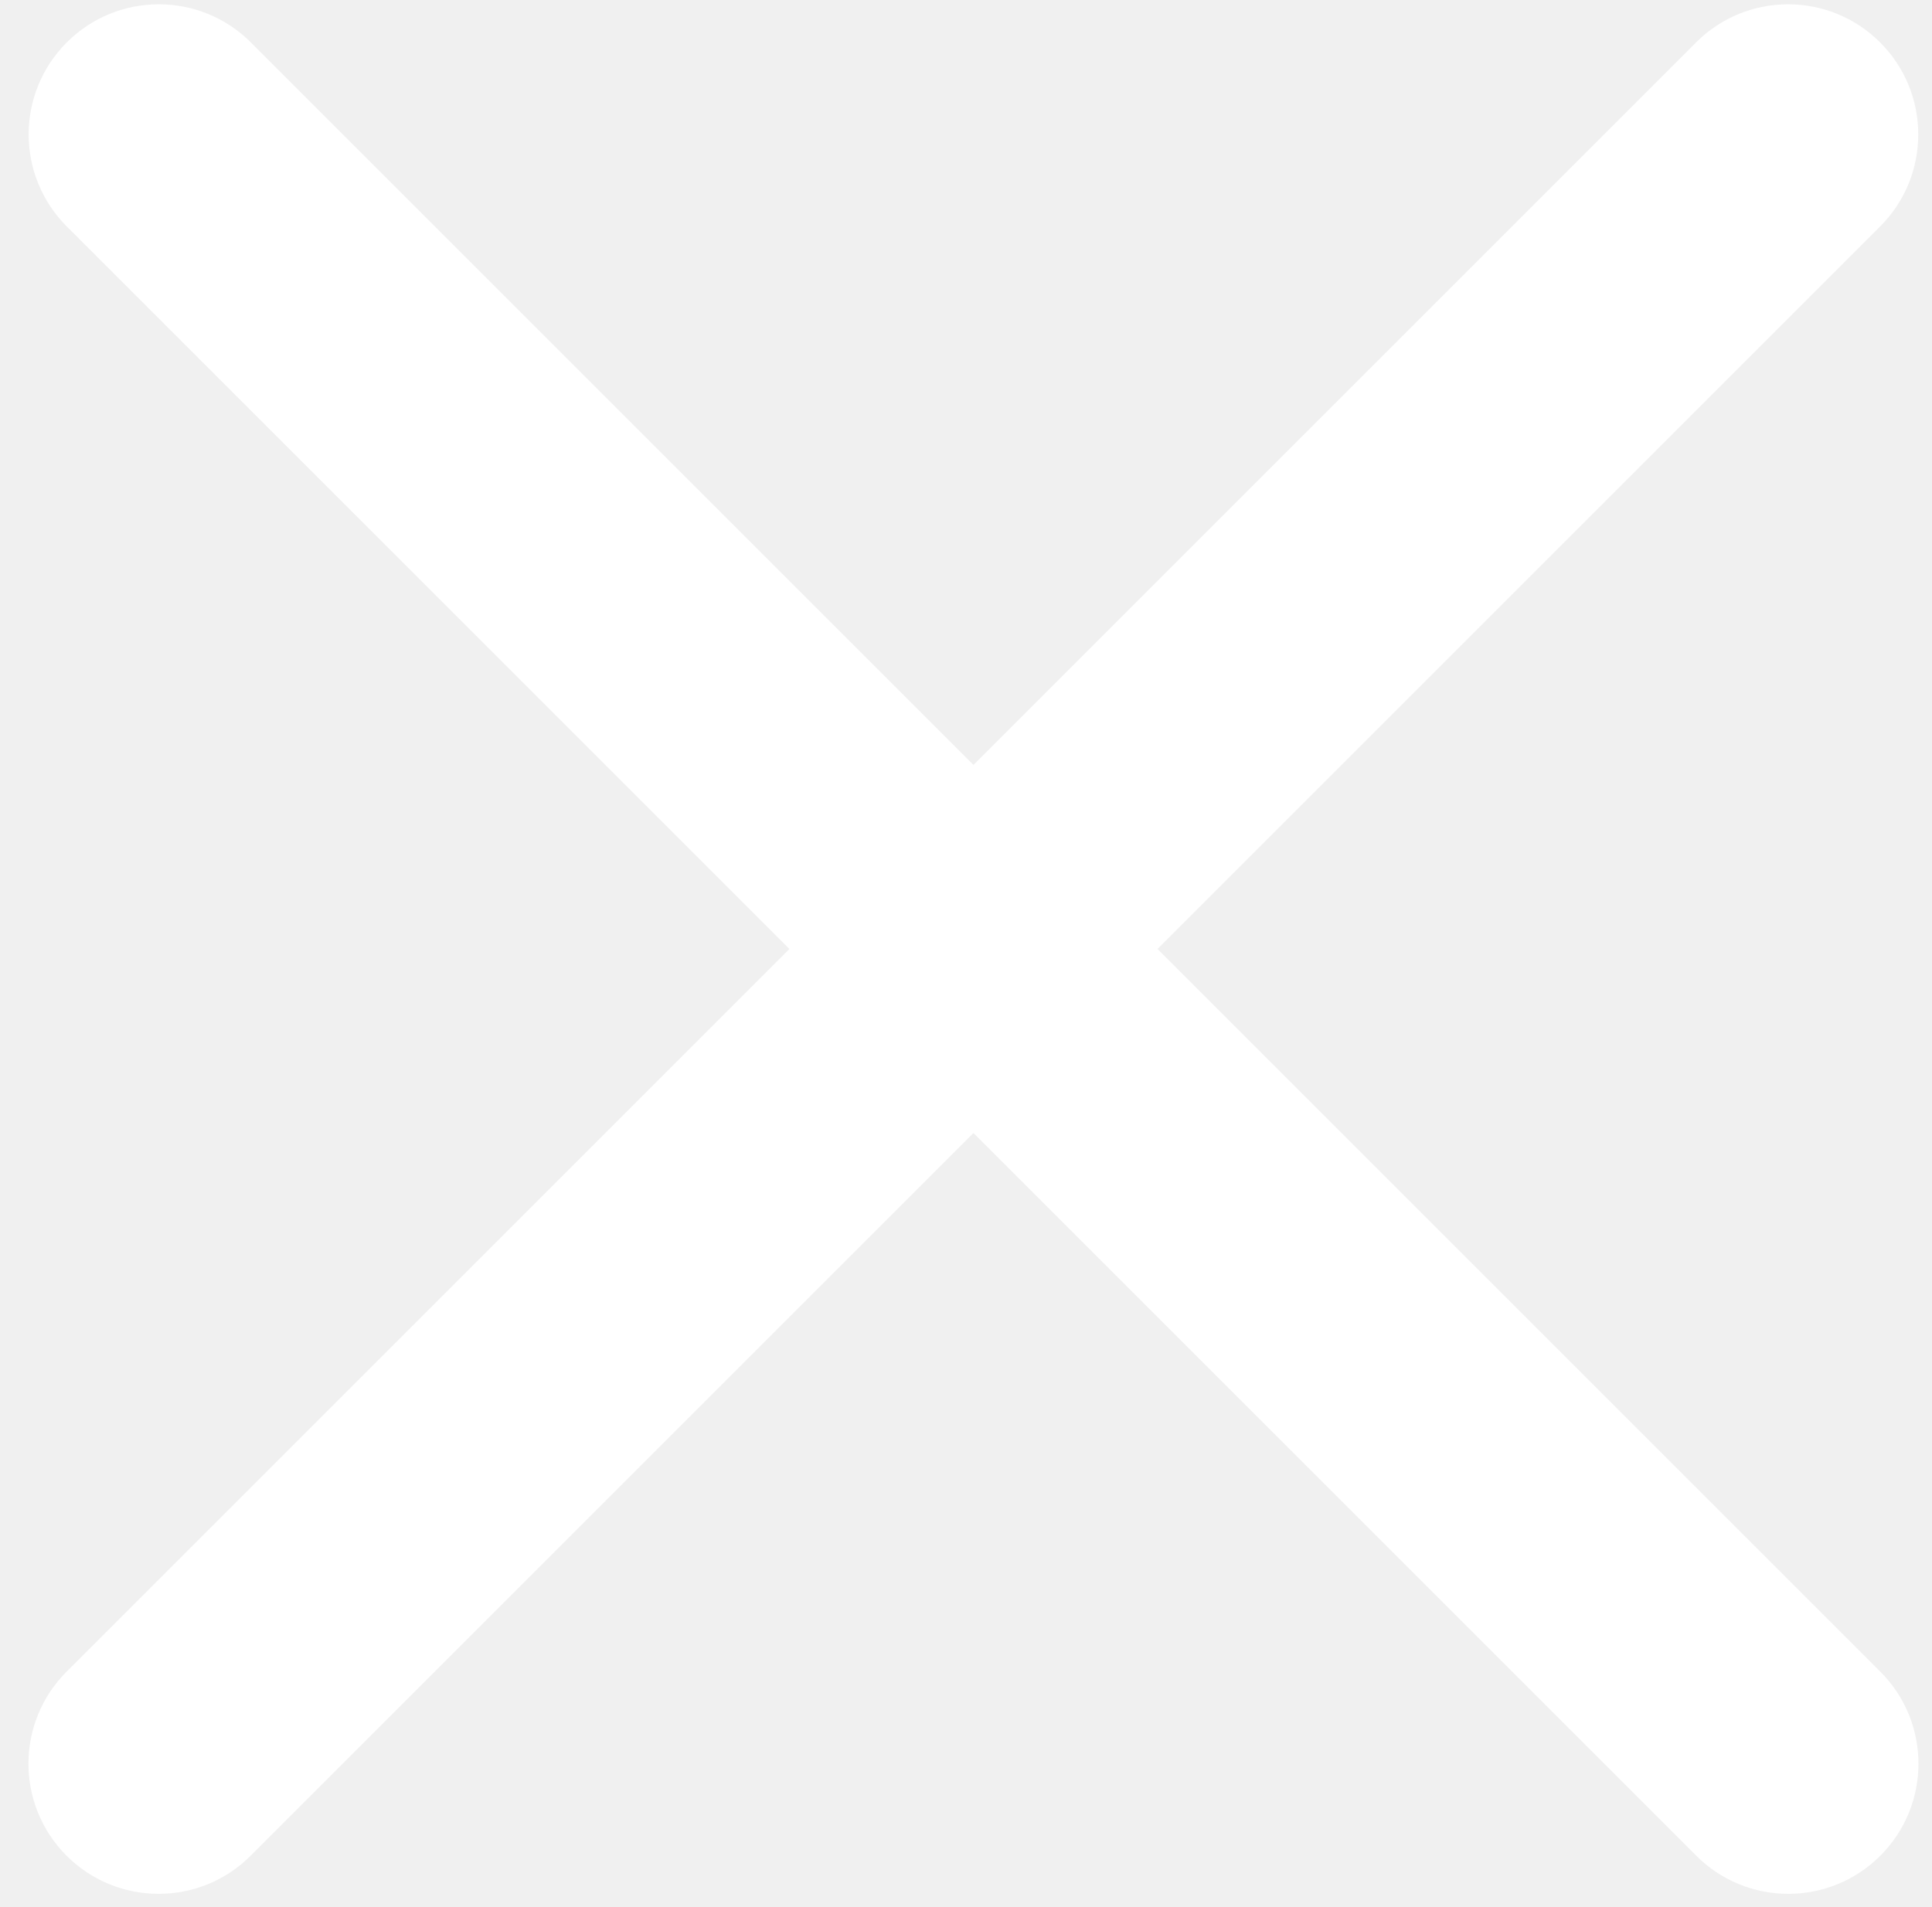
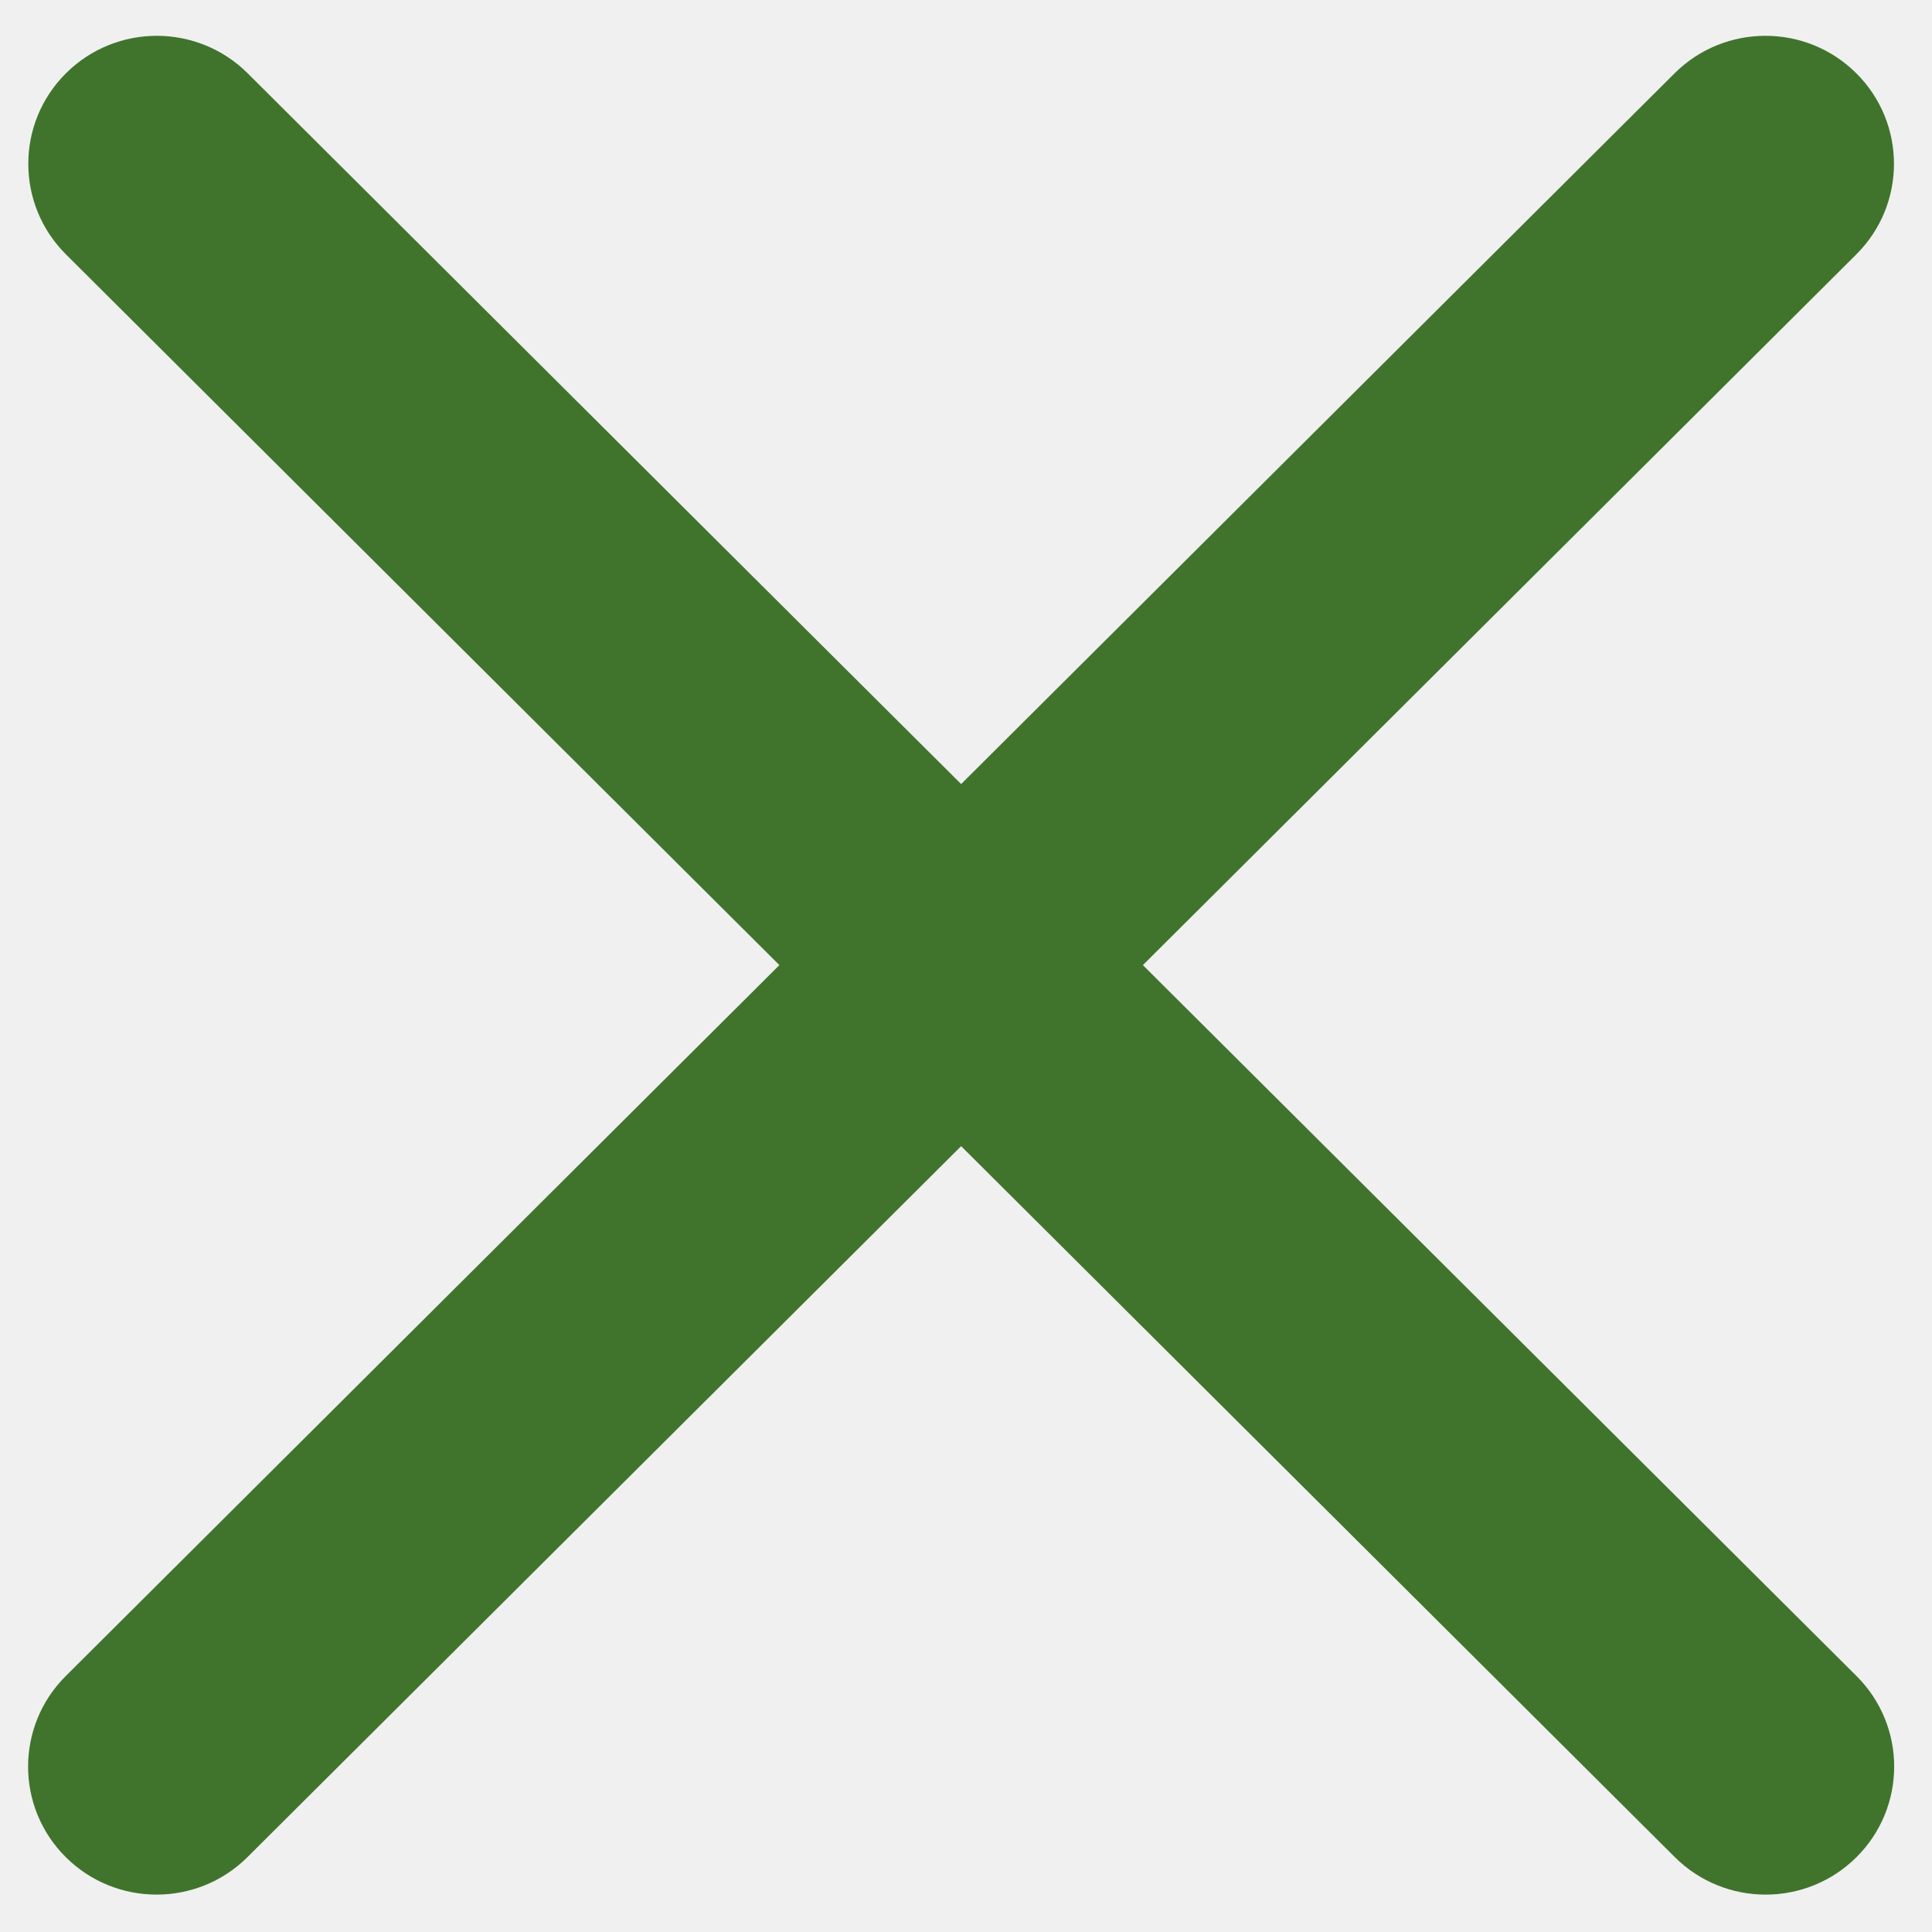
- <svg xmlns="http://www.w3.org/2000/svg" width="78" height="77" overflow="hidden">
+ <svg xmlns="http://www.w3.org/2000/svg" width="79" height="79" overflow="hidden">
  <defs>
    <clipPath id="clip0">
-       <rect x="985" y="391" width="78" height="77" />
+       <rect x="568" y="256" width="79" height="79" />
+     </clipPath>
+     <clipPath id="clip1">
+       <rect x="568" y="257" width="78" height="77" />
+     </clipPath>
+     <clipPath id="clip2">
+       <rect x="568" y="257" width="78" height="77" />
+     </clipPath>
+     <clipPath id="clip3">
+       <rect x="568" y="257" width="78" height="77" />
+     </clipPath>
+     <clipPath id="clip4">
+       <rect x="568" y="257" width="78" height="77" />
    </clipPath>
  </defs>
-   <g clip-path="url(#clip0)" transform="translate(-985 -391)">
-     <path d="M0 5.255C-8.23921e-16 2.353 2.353 0 5.255 0L98.29 0C101.193 0 103.546 2.353 103.546 5.255L103.546 5.255C103.546 8.158 101.193 10.51 98.29 10.51L5.255 10.51C2.353 10.51 0 8.158 0 5.255Z" fill="#FFFFFF" fill-rule="evenodd" transform="matrix(-0.707107 0.707107 0.707107 0.707107 1057.19 388.997)" />
-     <path d="M0 5.255C-8.23921e-16 2.353 2.353 0 5.255 0L98.29 0C101.193 0 103.546 2.353 103.546 5.255L103.546 5.255C103.546 8.158 101.193 10.51 98.29 10.51L5.255 10.51C2.353 10.51 0 8.158 0 5.255Z" fill="#FFFFFF" fill-rule="evenodd" transform="matrix(-0.707107 -0.707107 -0.707107 0.707107 1064.63 462.215)" />
+   <g clip-path="url(#clip0)" transform="translate(-568 -256)">
+     <g clip-path="url(#clip1)">
+       <g clip-path="url(#clip2)">
+         <g clip-path="url(#clip3)">
+           <g clip-path="url(#clip4)">
+             <path d="M0 5.245C-8.22353e-16 2.348 2.348 0 5.245 0L98.103 0C101 0 103.349 2.348 103.349 5.245L103.349 5.245C103.349 8.142 101 10.49 98.103 10.49L5.245 10.49C2.348 10.49 0 8.142 0 5.245Z" fill="#40742D" fill-rule="evenodd" transform="matrix(-0.708455 0.705766 0.708455 0.705766 640.19 255.296)" />
+             <path d="M0 5.245C-8.22353e-16 2.348 2.348 0 5.245 0L98.103 0C101 0 103.349 2.348 103.349 5.245L103.349 5.245C103.349 8.142 101 10.49 98.103 10.49L5.245 10.49C2.348 10.49 0 8.142 0 5.245Z" fill="#40742D" fill-rule="evenodd" transform="matrix(-0.708455 -0.705766 -0.708455 0.705766 647.63 328.236)" />
+           </g>
+         </g>
+       </g>
+     </g>
  </g>
</svg>
